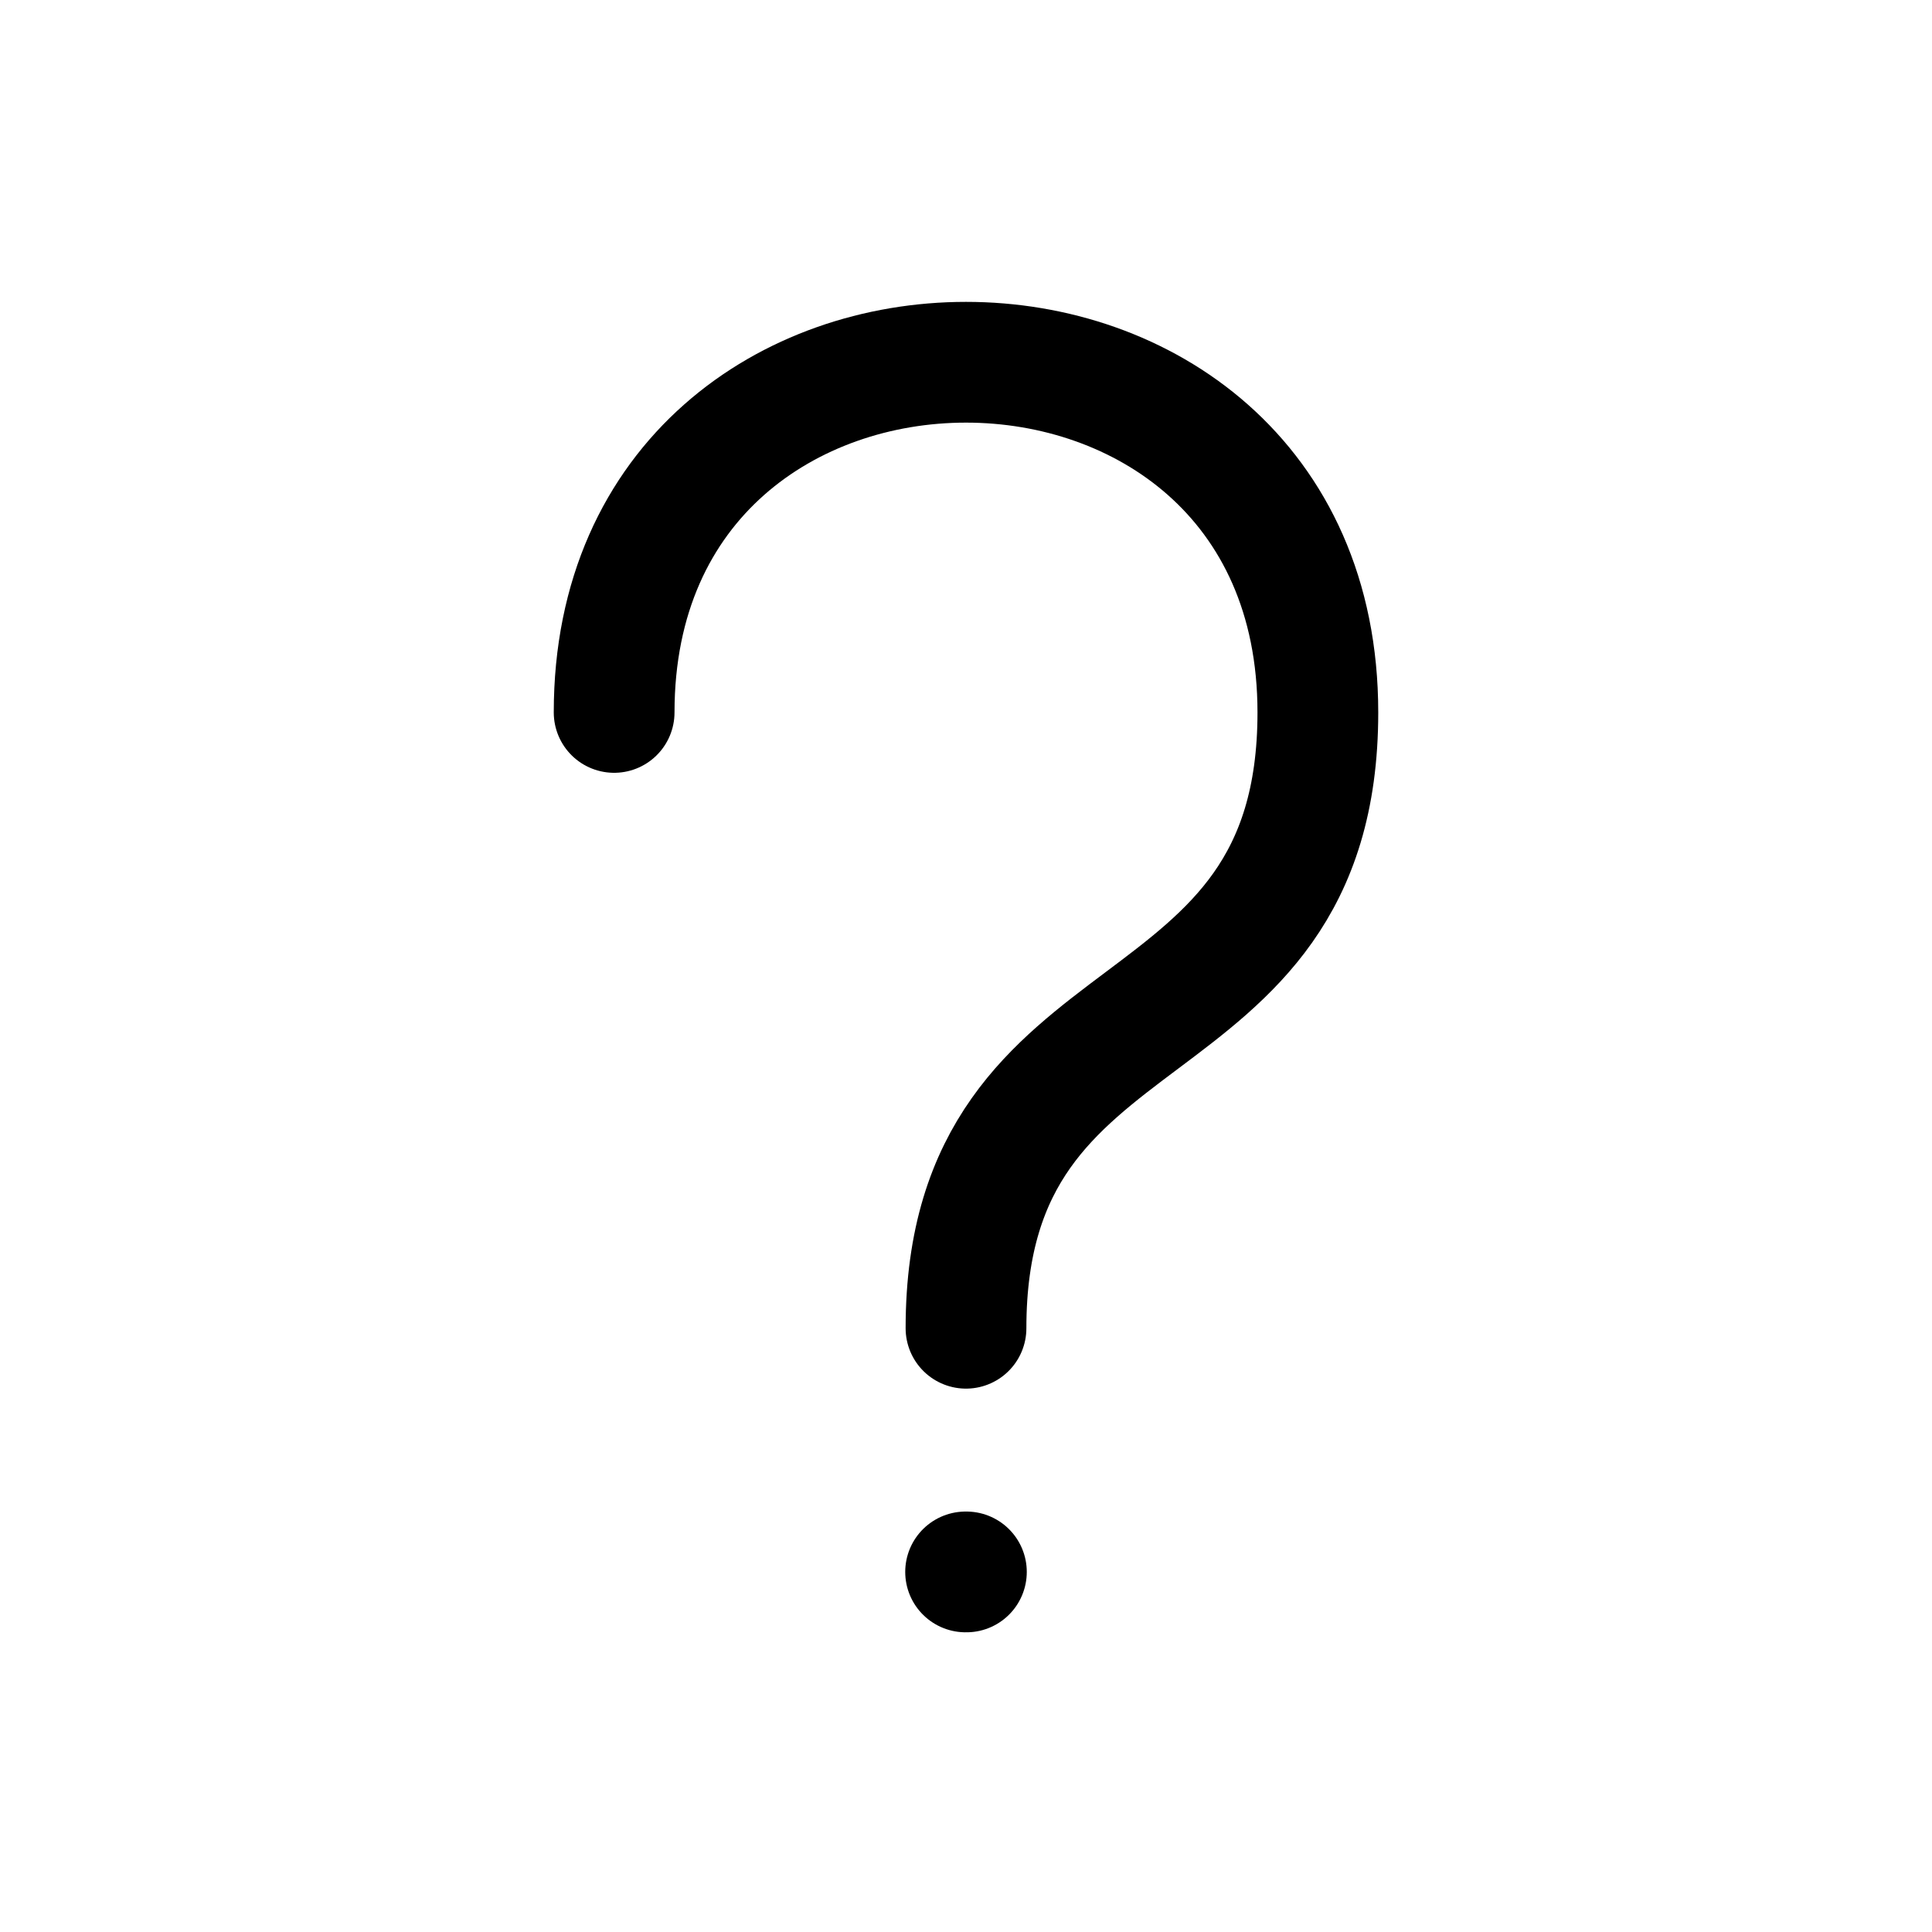
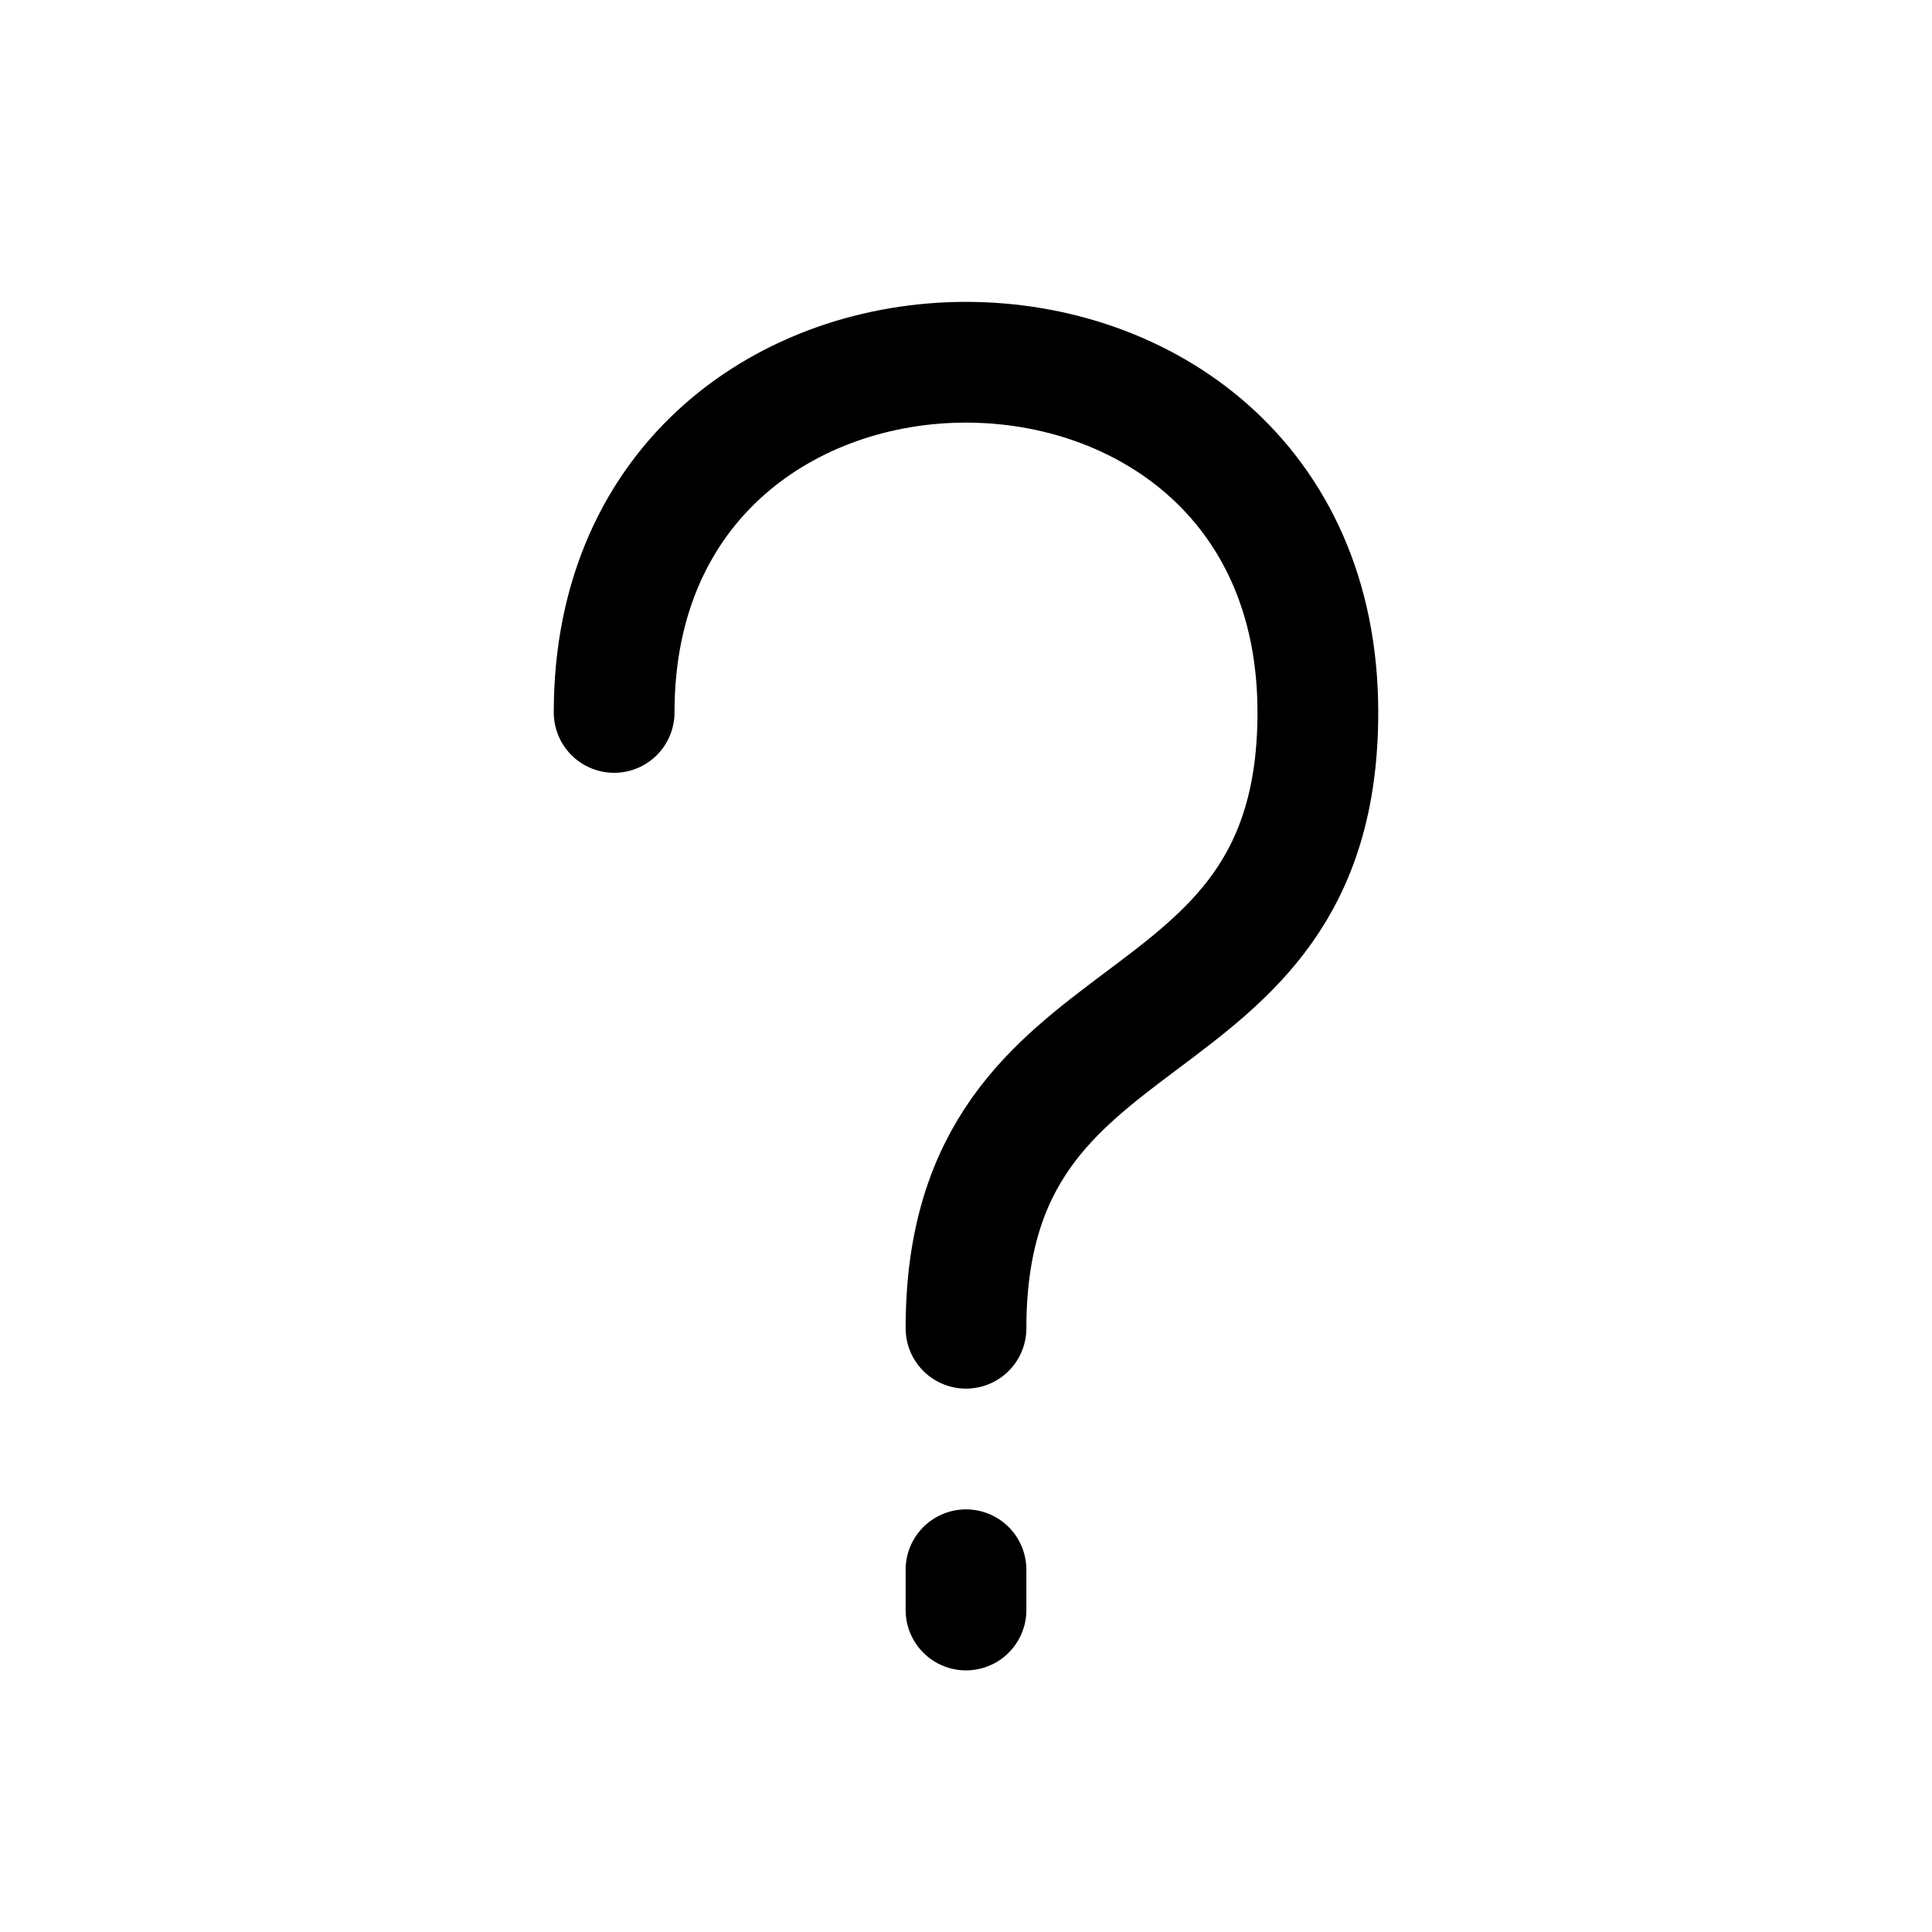
<svg xmlns="http://www.w3.org/2000/svg" width="24" height="24" fill="none" viewBox="0 0 24 24" stroke-width="1.5" stroke-linecap="round" stroke-linejoin="round" stroke="currentColor">
-   <path d="M12 16.5c0-4.371 4.371-3.278 4.371-7.65 0-5.8-8.742-5.8-8.742 0m4.366 10.677h.01" />
+   <path d="M12 16.5c0-4.371 4.371-3.278 4.371-7.65 0-5.8-8.742-5.8-8.742 0M12 20v-.5" />
</svg>
